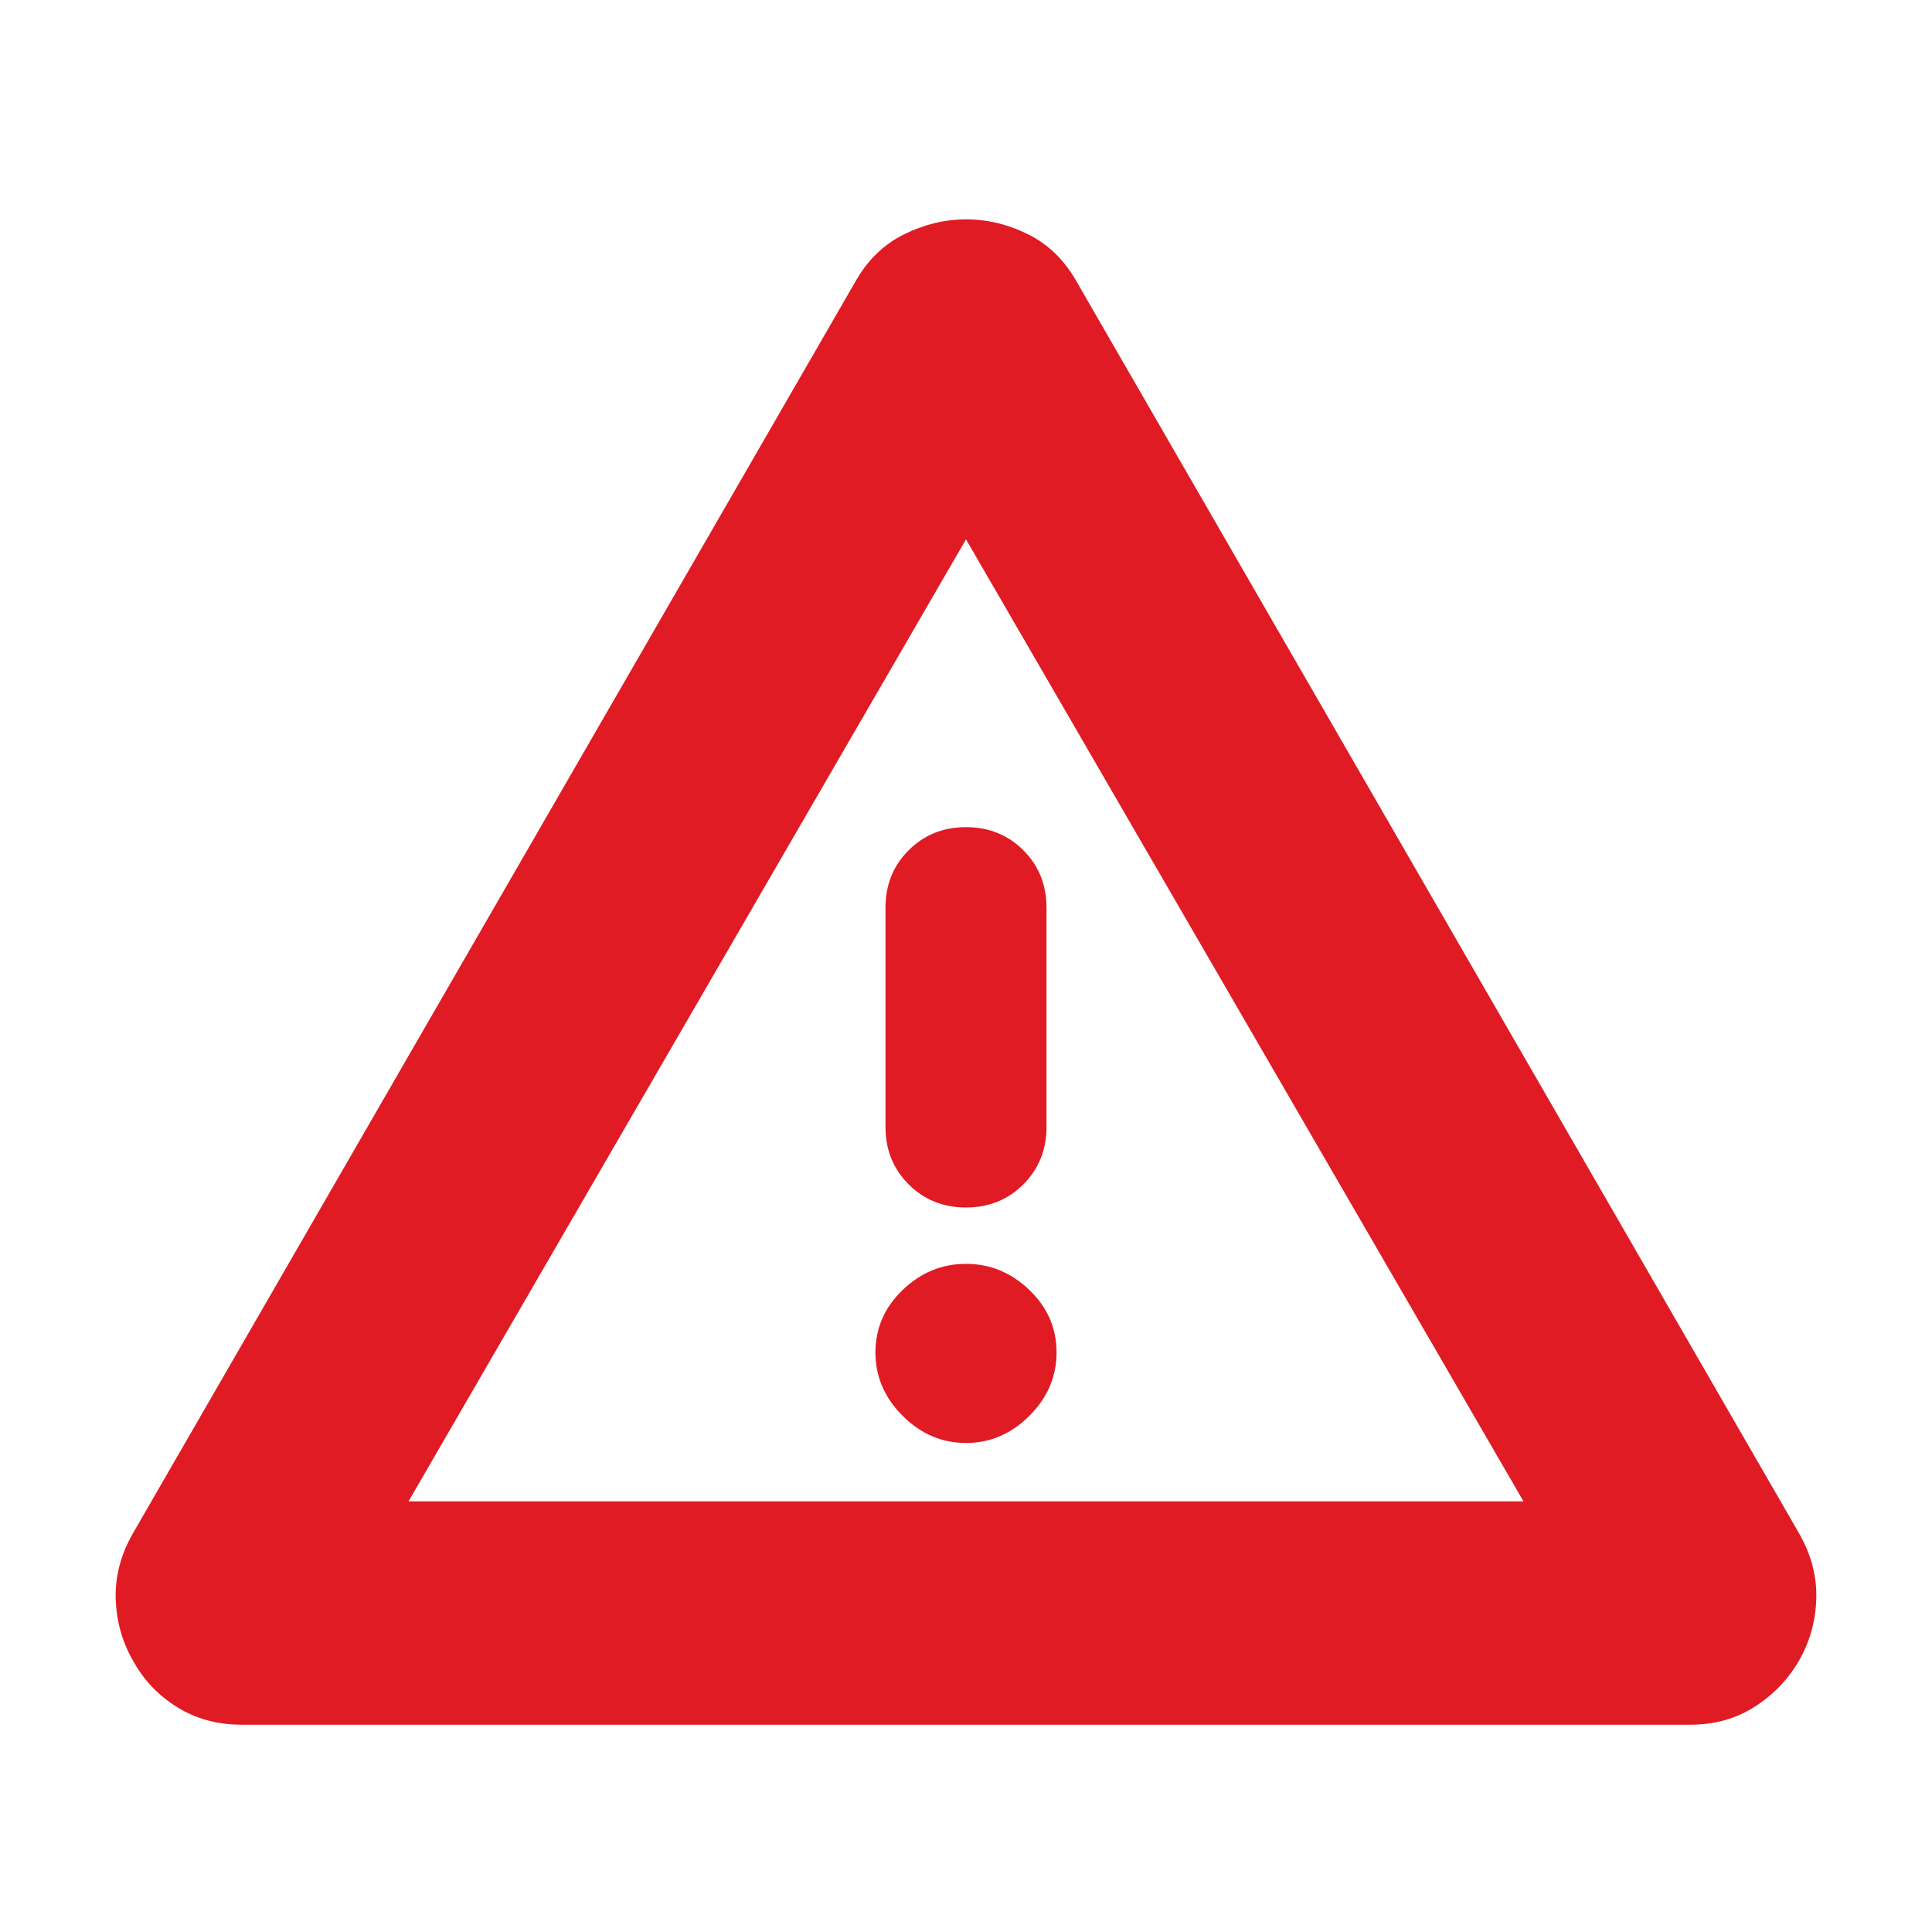
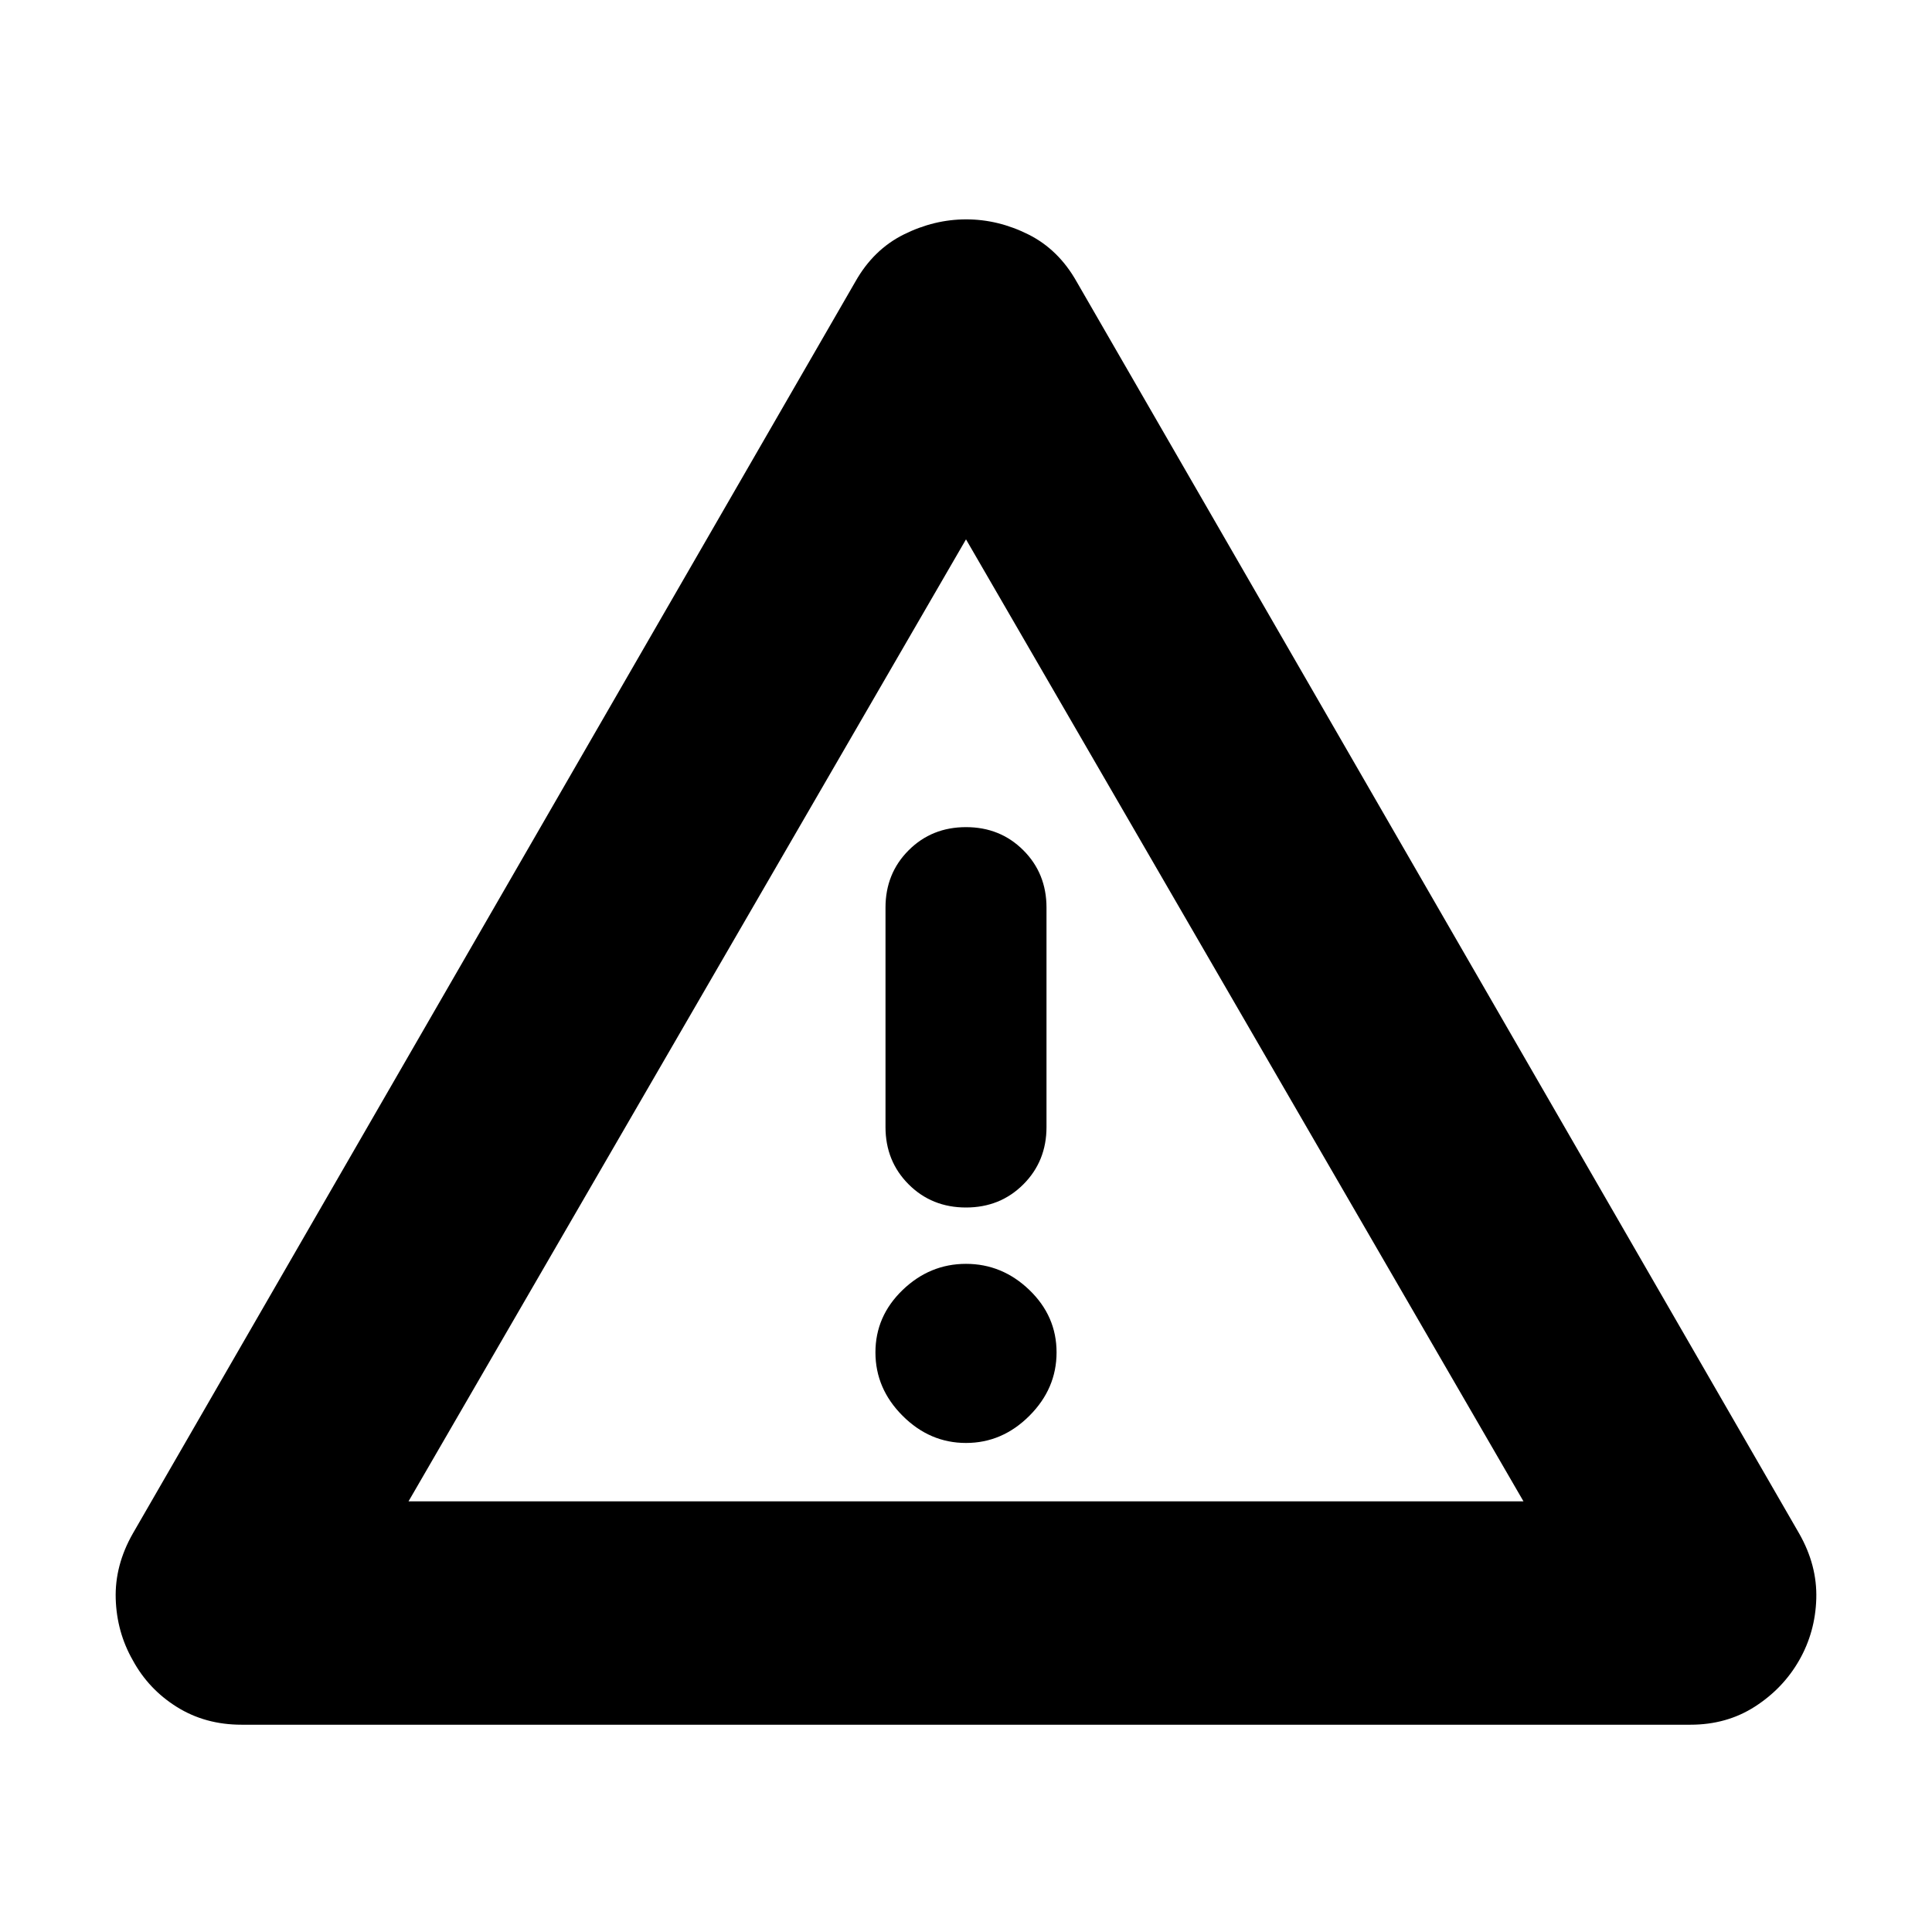
<svg xmlns="http://www.w3.org/2000/svg" height="24" viewBox="0 -960 960 960" width="24">
-   <path fill="#e01b24" d="M120-103q-18 0-32.087-8.8Q73.826-120.6 66-135q-8-14-8.5-30.597T66-198l359-622q9-16 24.103-23.5 15.102-7.5 31-7.5Q496-851 511-843.5q15 7.5 24 23.5l359 622q9 15.806 8.5 32.403T894-135q-8 14-22 23t-32 9H120Zm83-111h554L480-692 203-214Zm277-29q18 0 31.5-13.5T525-288q0-18-13.5-31T480-332q-18 0-31.5 13T435-288q0 18 13.5 31.5T480-243Zm0-117q17 0 28.5-11.5T520-400v-109q0-17-11.5-28.5T480-549q-17 0-28.5 11.5T440-509v109q0 17 11.5 28.5T480-360Zm0-93Z" />
+   <path d="M120-103q-18 0-32.087-8.8Q73.826-120.6 66-135q-8-14-8.5-30.597T66-198l359-622q9-16 24.103-23.5 15.102-7.5 31-7.5Q496-851 511-843.5q15 7.5 24 23.5l359 622q9 15.806 8.5 32.403T894-135q-8 14-22 23t-32 9H120Zm83-111h554L480-692 203-214Zm277-29q18 0 31.5-13.5T525-288q0-18-13.5-31T480-332q-18 0-31.5 13T435-288q0 18 13.5 31.5T480-243Zm0-117q17 0 28.5-11.5T520-400v-109q0-17-11.5-28.5T480-549q-17 0-28.5 11.5T440-509v109q0 17 11.5 28.5T480-360Zm0-93Z" />
</svg>
